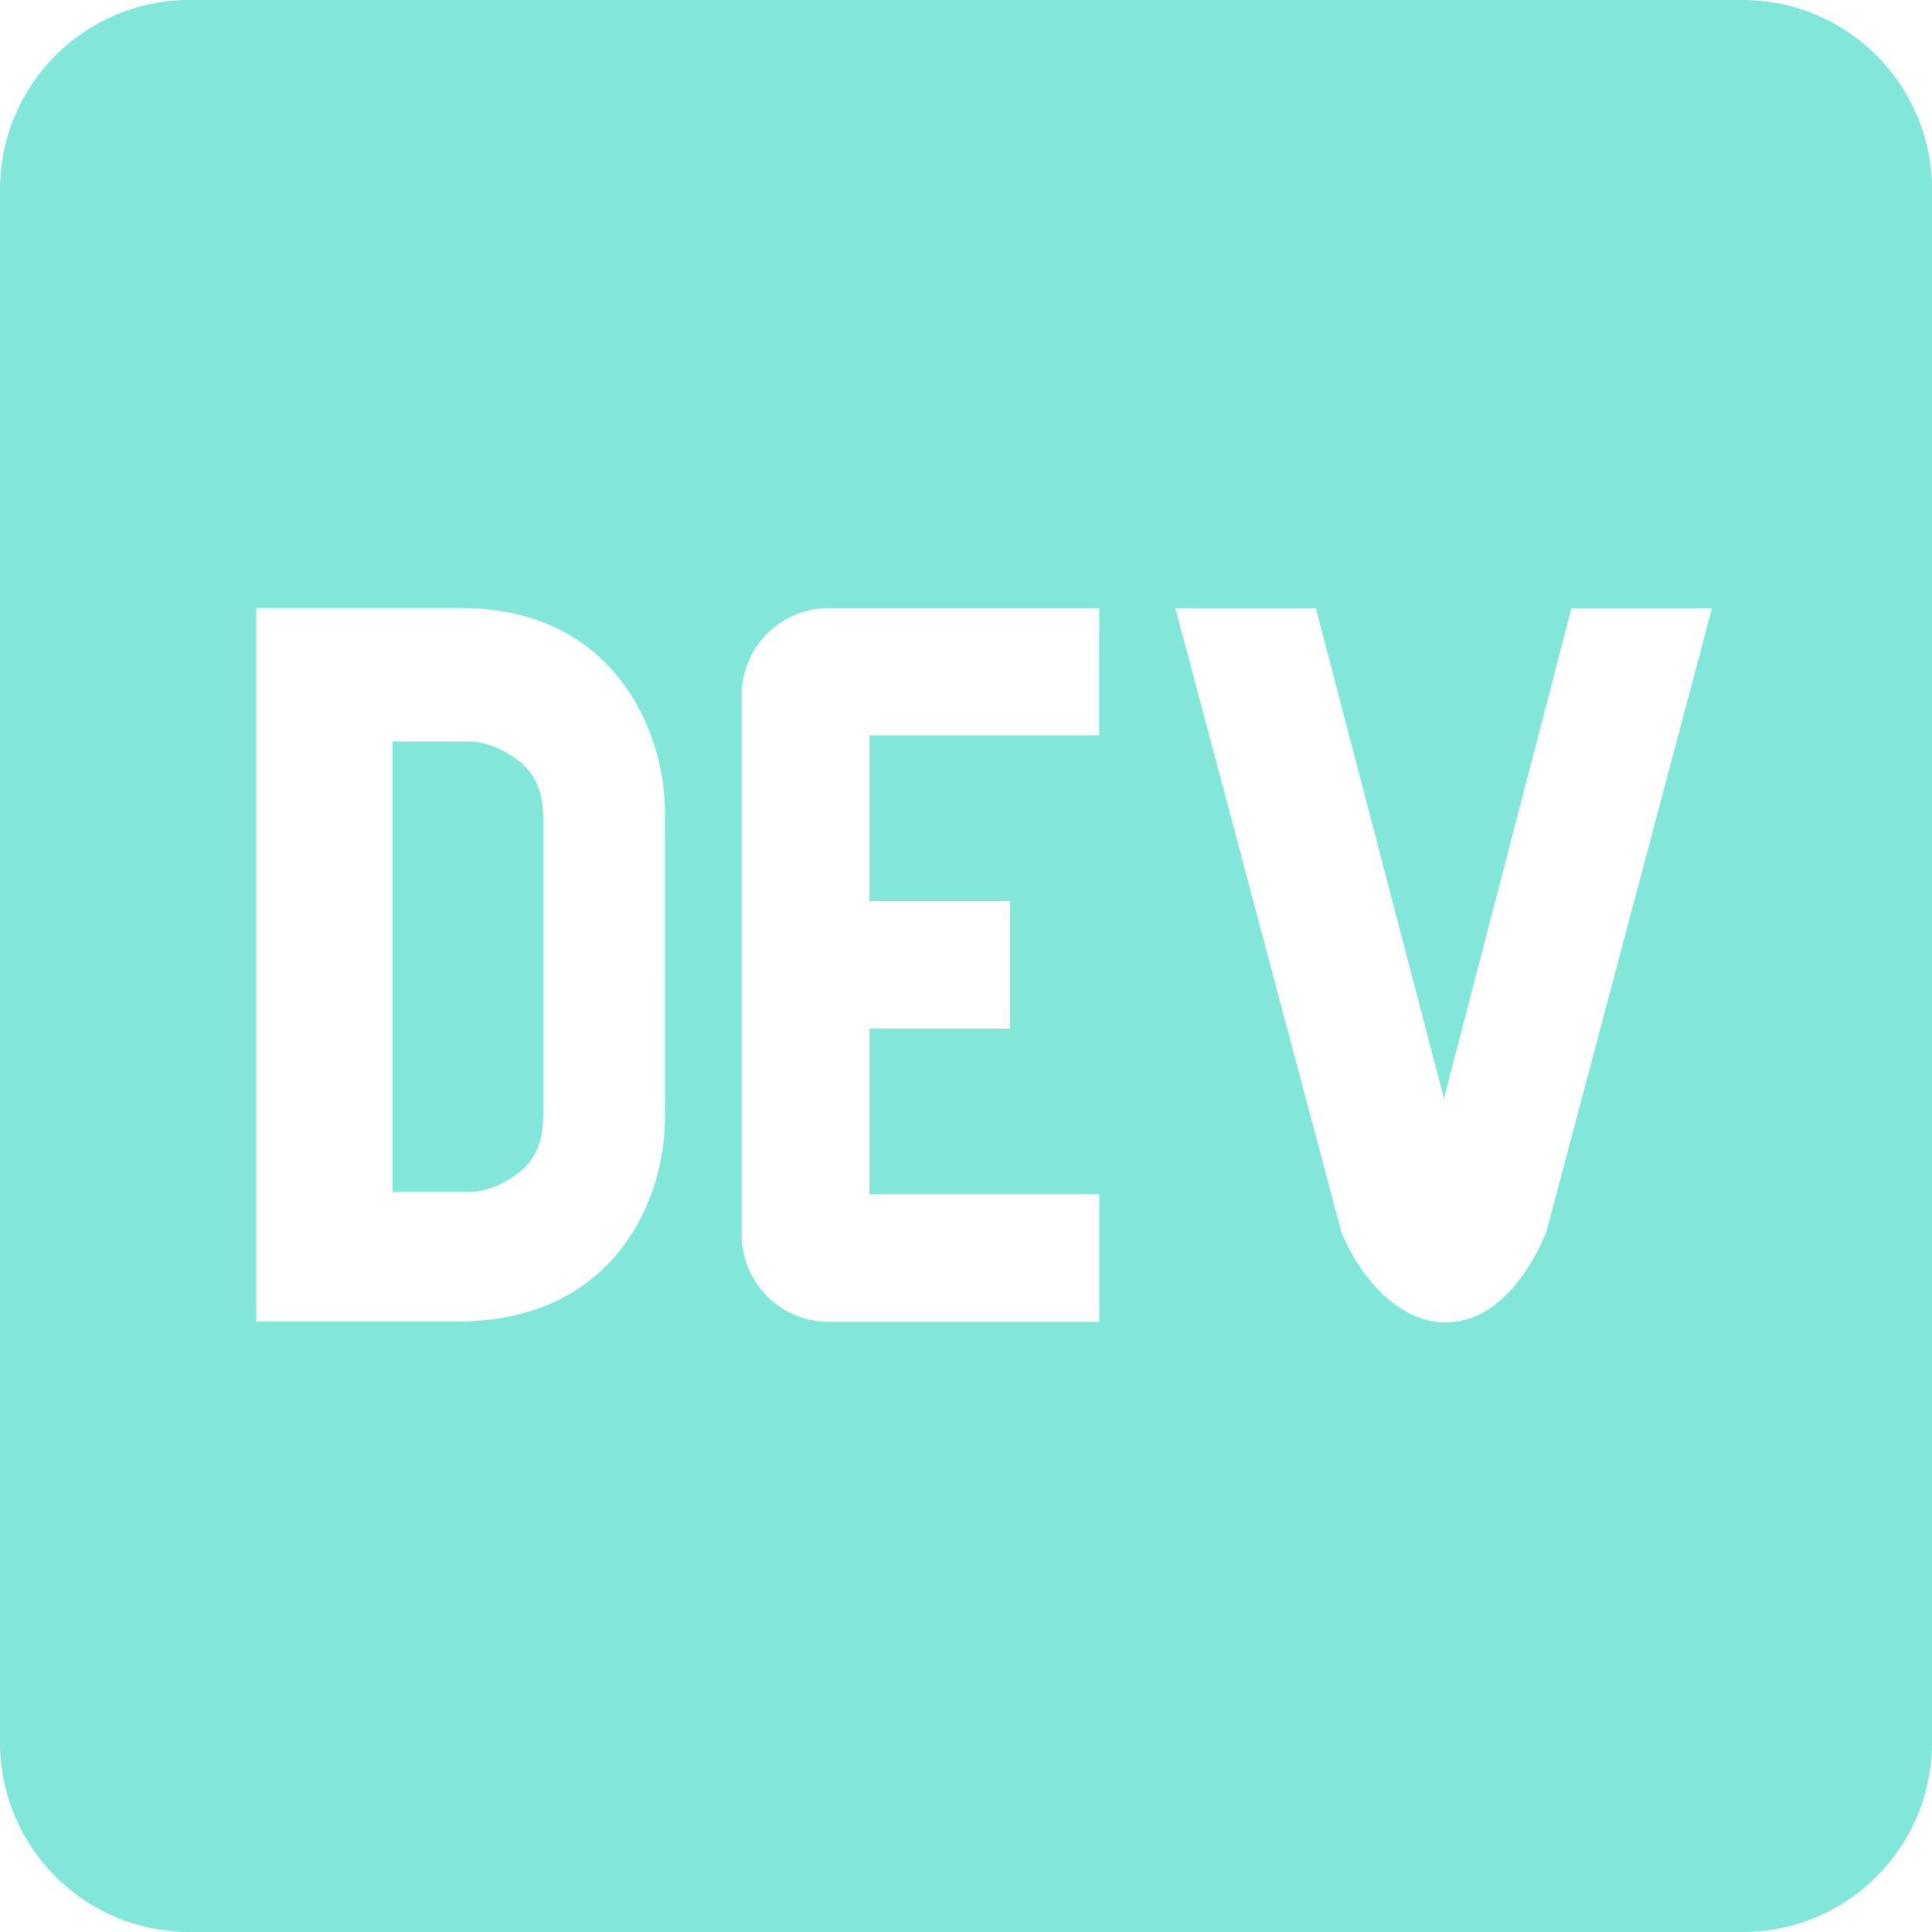
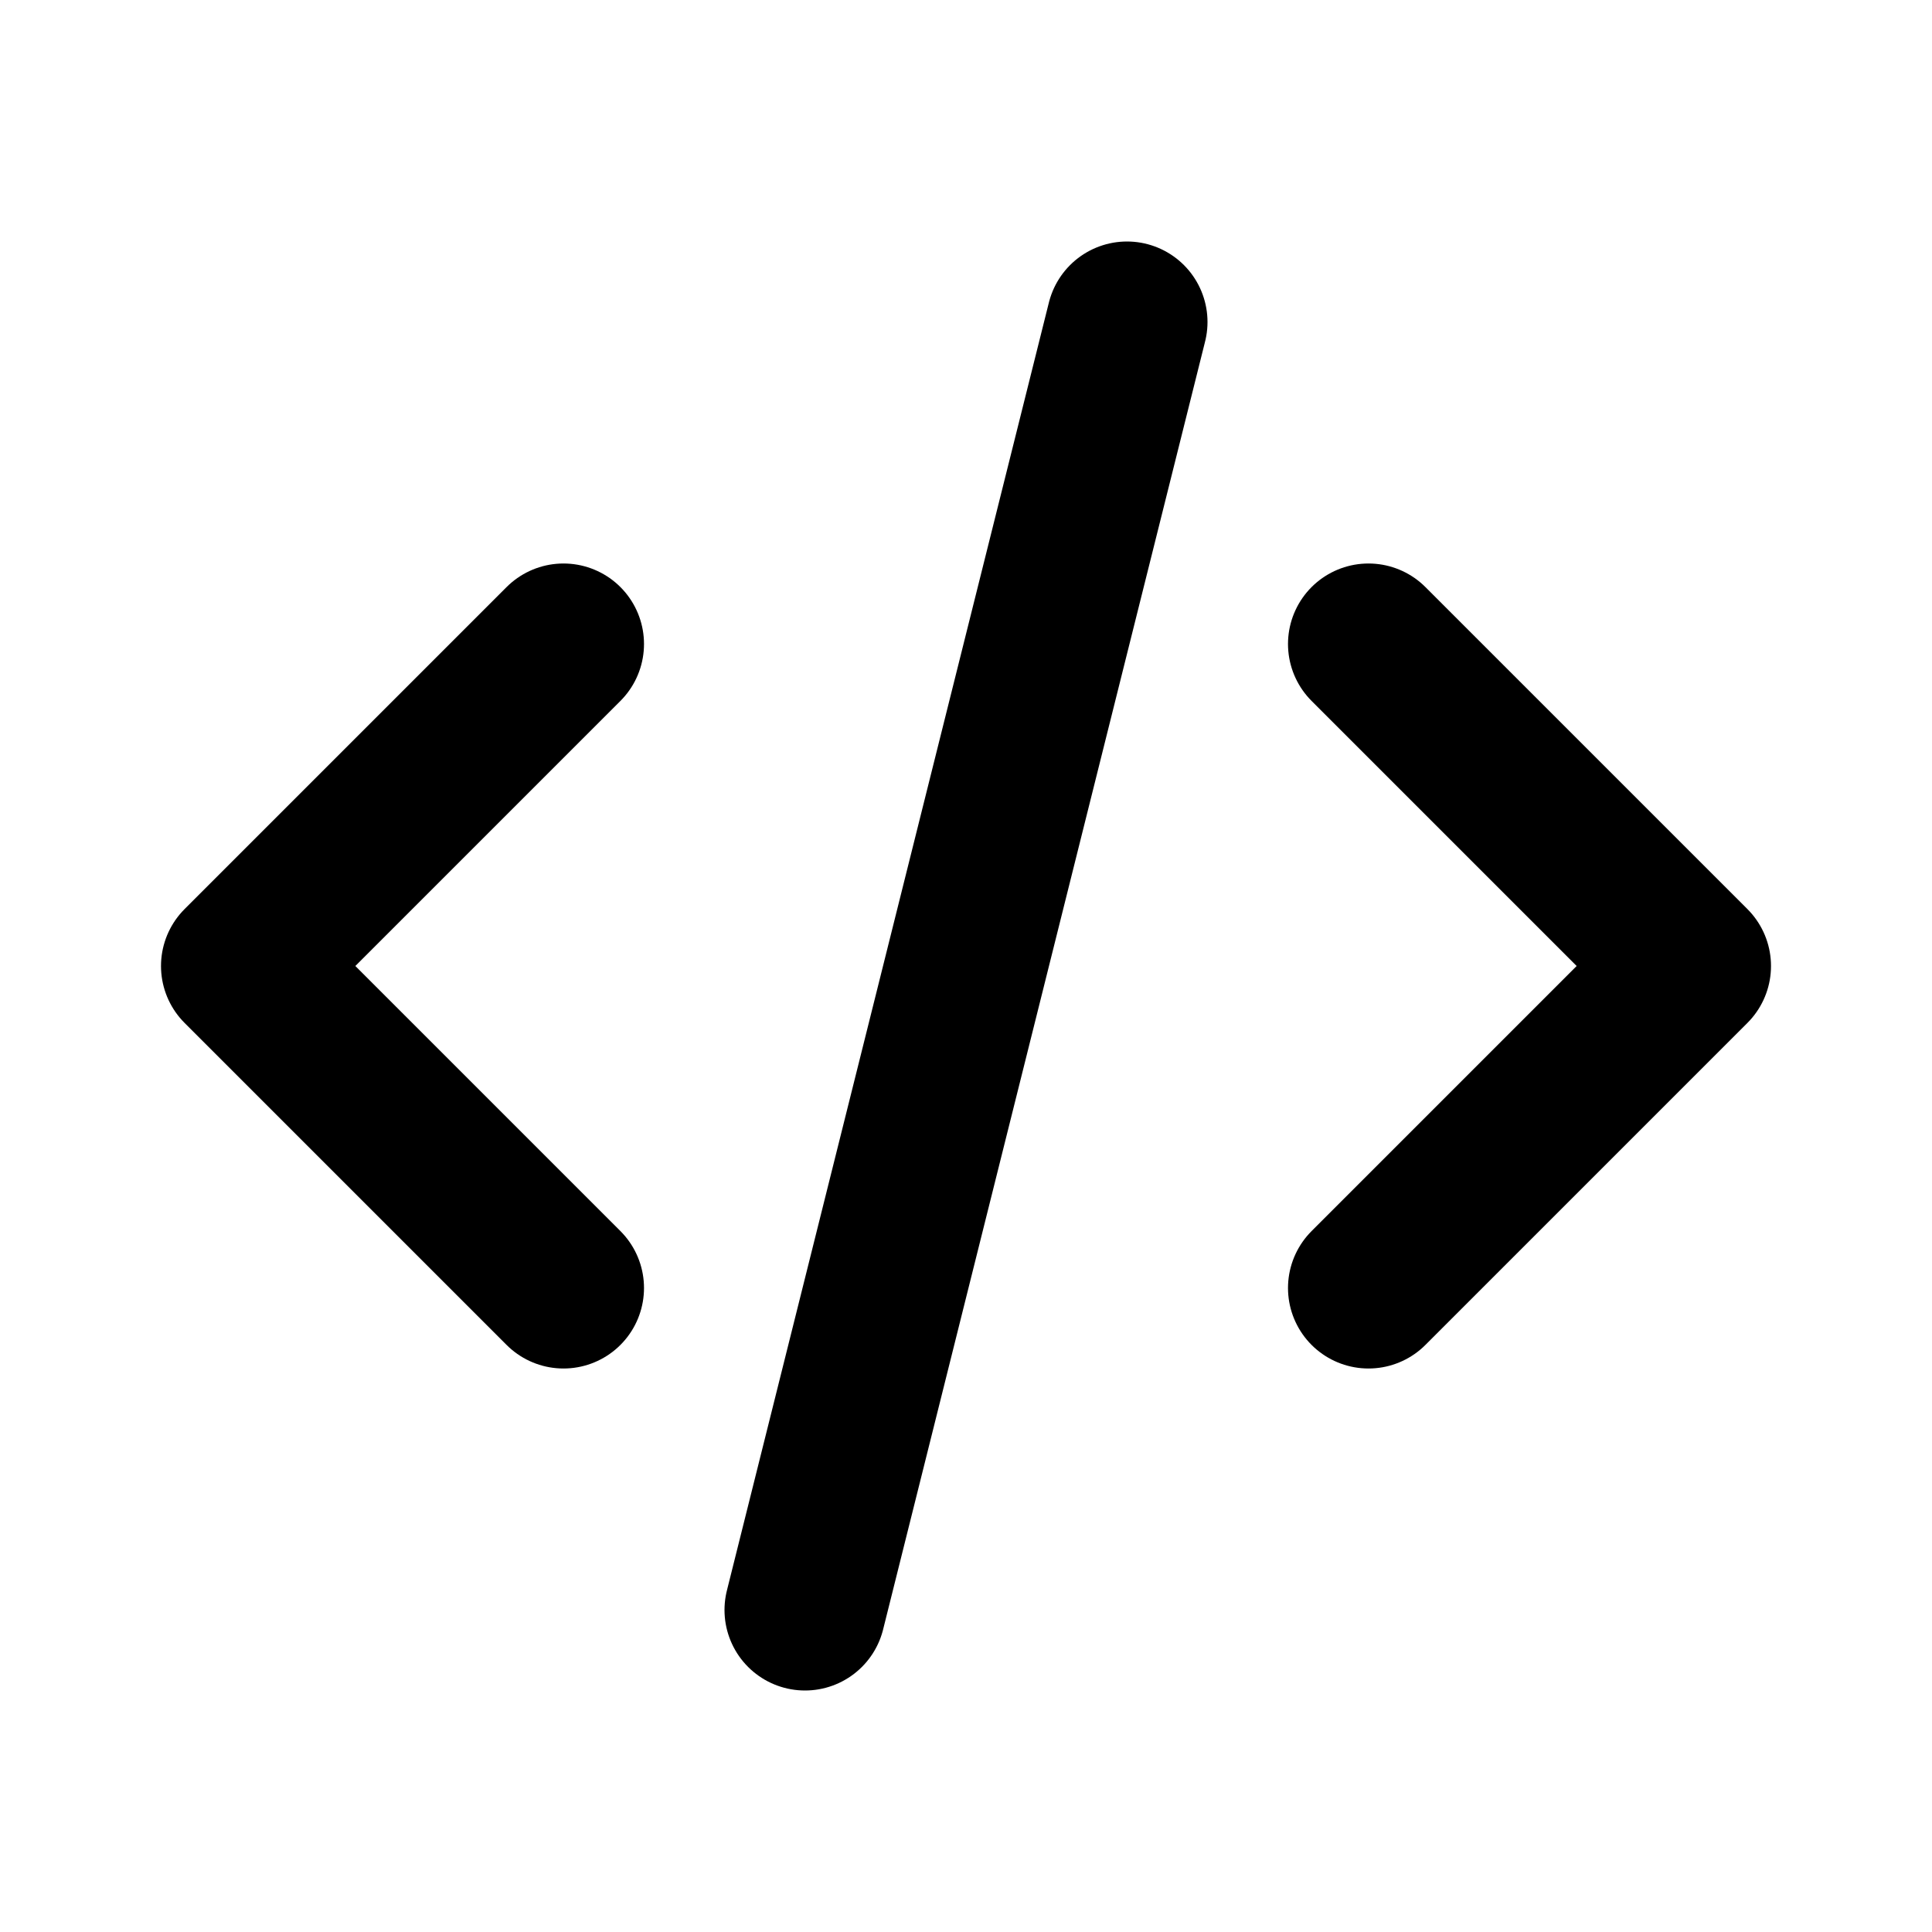
- <svg xmlns="http://www.w3.org/2000/svg" width="448" height="448" viewBox="0 0 448 448" fill="none">
-   <path d="M120.12 176.29C116.24 173.39 112.35 171.94 108.47 171.94H91.03V276.41H108.48C112.36 276.41 116.25 274.96 120.13 272.06C124.01 269.16 125.95 264.81 125.95 259V189.35C125.94 183.55 123.99 179.19 120.12 176.29ZM404.1 0H43.9C19.7 0 0.06 19.59 0 43.8V404.2C0.06 428.41 19.7 448 43.9 448H404.1C428.31 448 447.94 428.41 448 404.2V43.8C447.94 19.59 428.3 0 404.1 0ZM154.2 259.19C154.2 278 142.59 306.5 105.84 306.44H59.44V140.98H106.82C142.26 140.98 154.18 169.44 154.19 188.26L154.2 259.19ZM254.88 170.53H201.6V208.95H234.17V238.52H201.6V276.93H254.89V306.5H192.71C181.55 306.79 172.27 297.97 171.99 286.81V161.7C171.72 150.55 180.55 141.29 191.7 141.01H254.89L254.88 170.53ZM358.52 285.82C345.32 316.57 321.67 310.45 311.08 285.82L272.55 141.02H305.12L334.83 254.74L364.4 141.02H396.98L358.52 285.82Z" fill="#81E7D8" />
+ <svg xmlns="http://www.w3.org/2000/svg" width="24" height="24" viewBox="0 0 24 24" stroke-width="2" stroke="currentColor" fill="none" stroke-linecap="round" stroke-linejoin="round">
+   <path stroke="none" d="M0 0h24v24H0z" fill="none" />
+   <path d="M7 8l-4 4l4 4" />
+   <path d="M17 8l4 4l-4 4" />
+   <path d="M14 4l-4 16" />
+   <style>
+         svg { color: #000; }
+         @media (prefers-color-scheme: dark) {
+             svg { color: #FFF; }
+         }
+     </style>
</svg>
